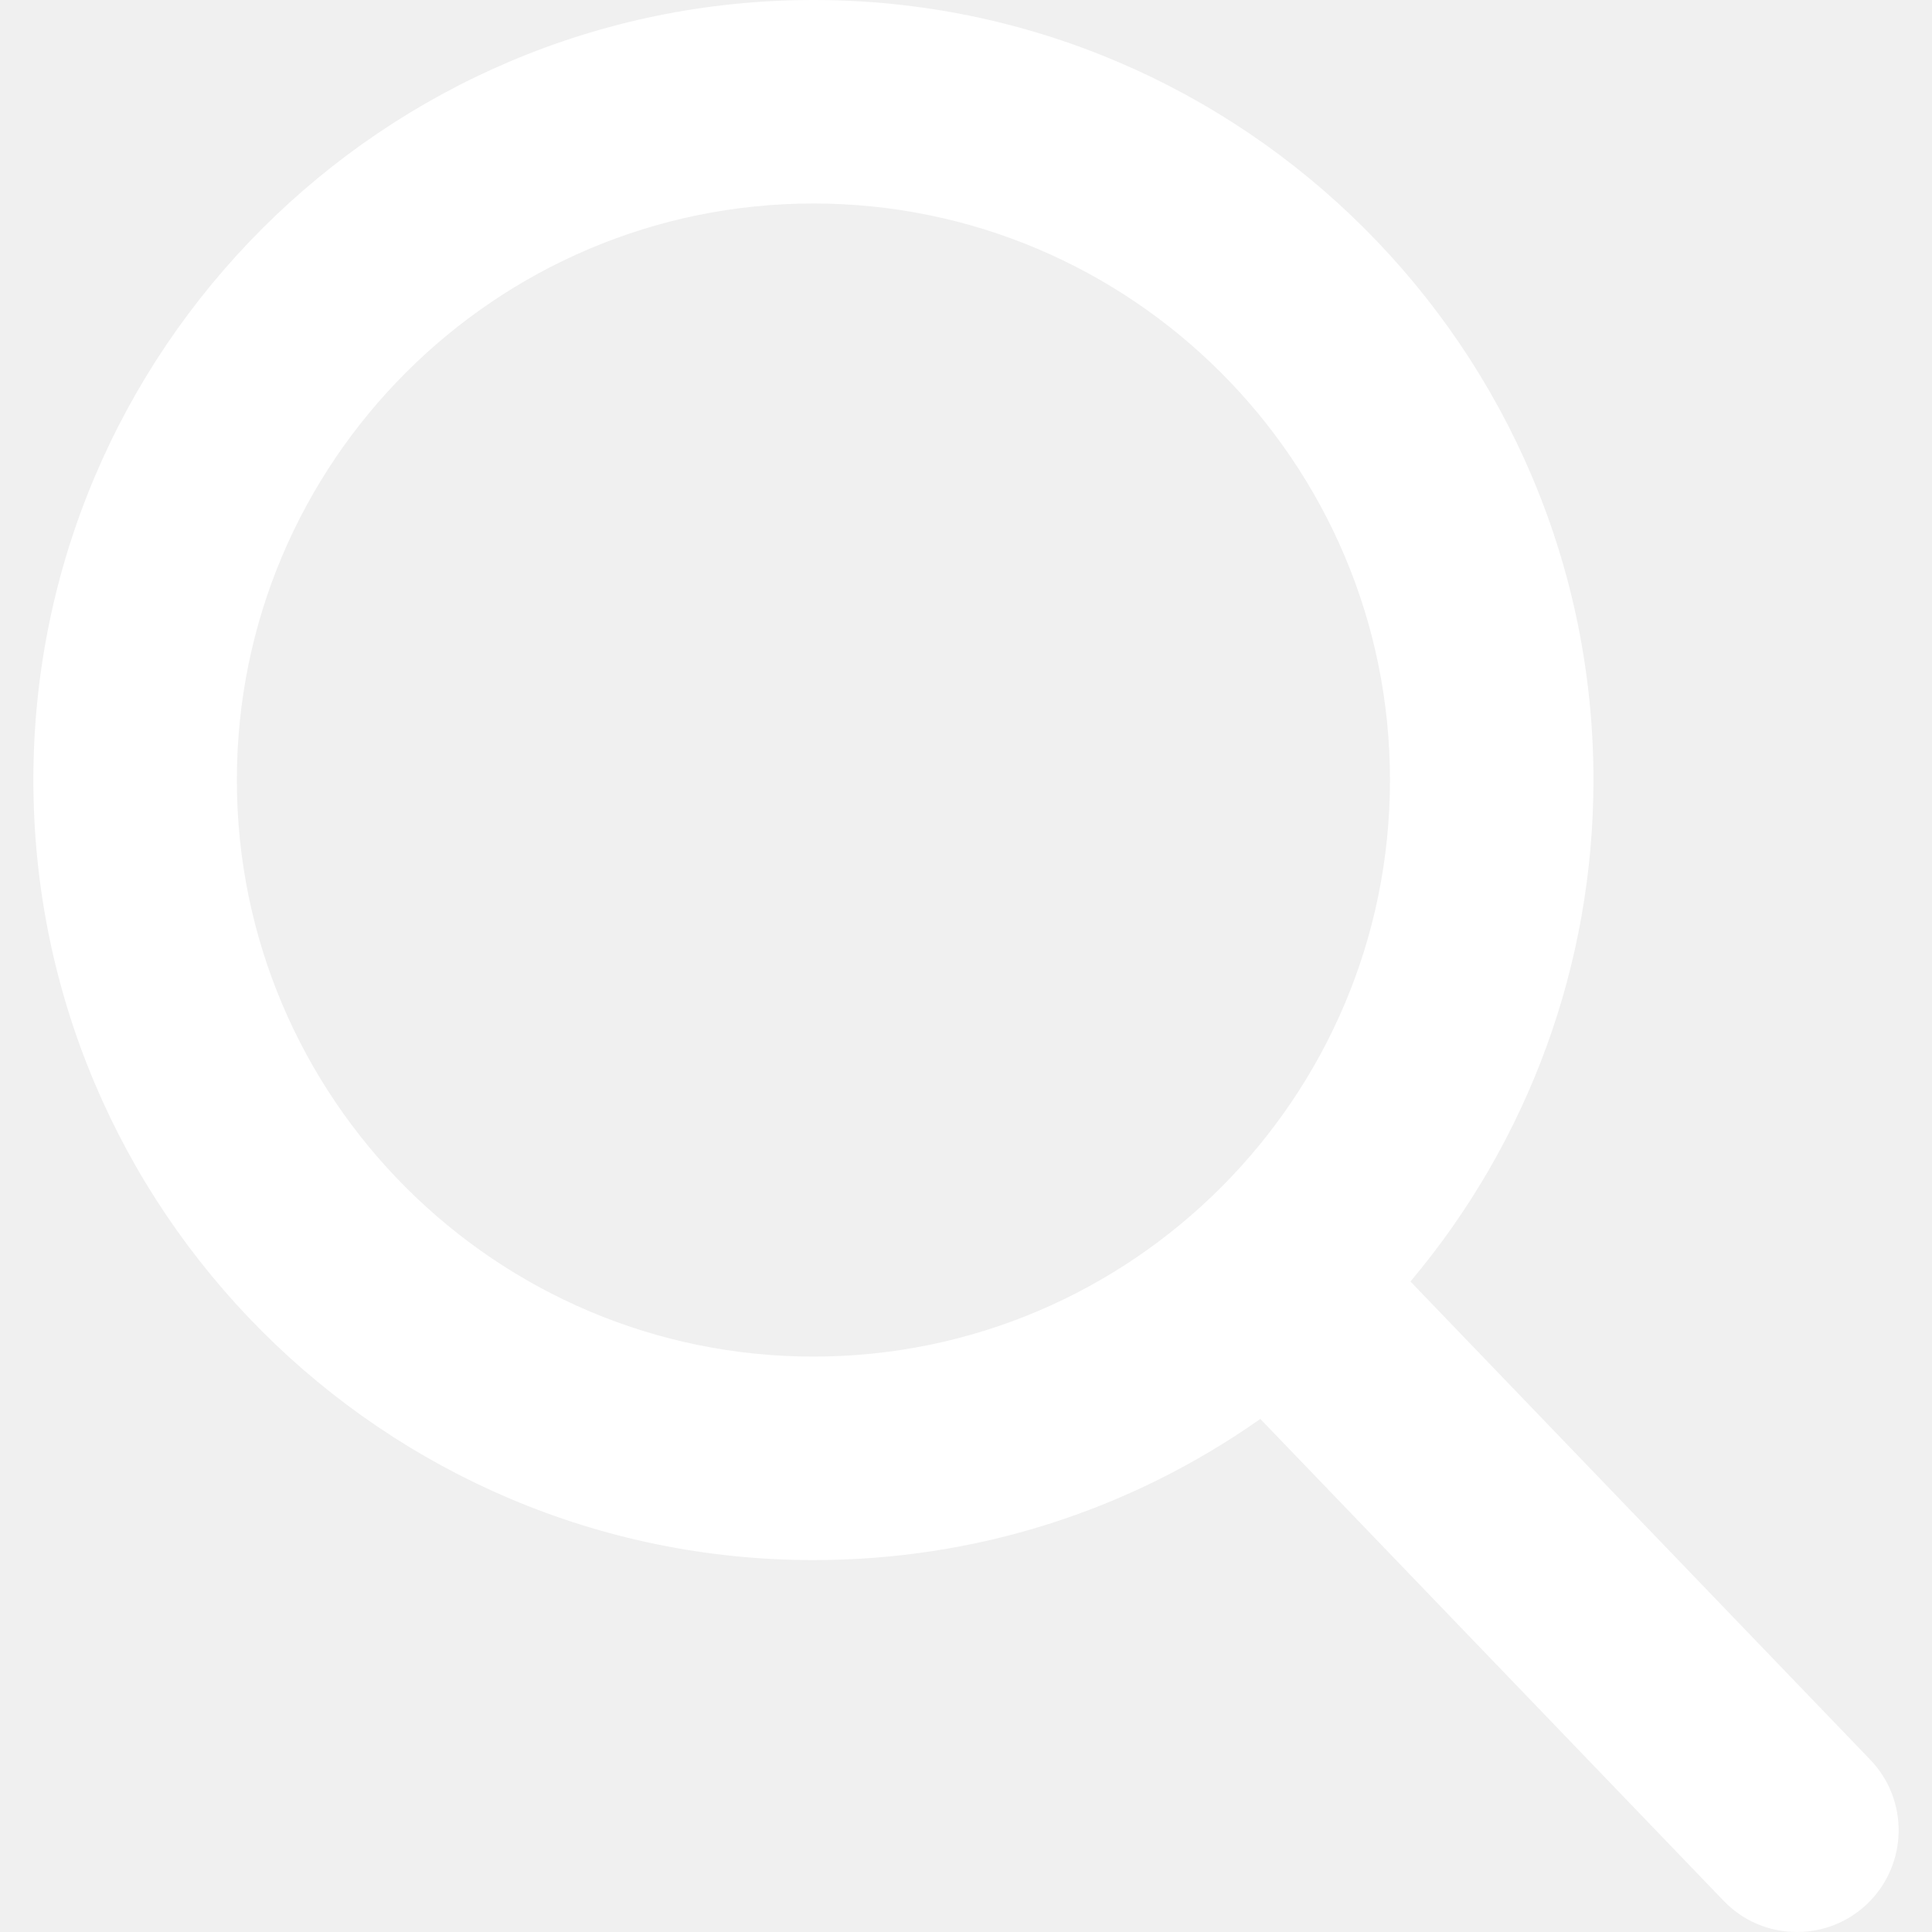
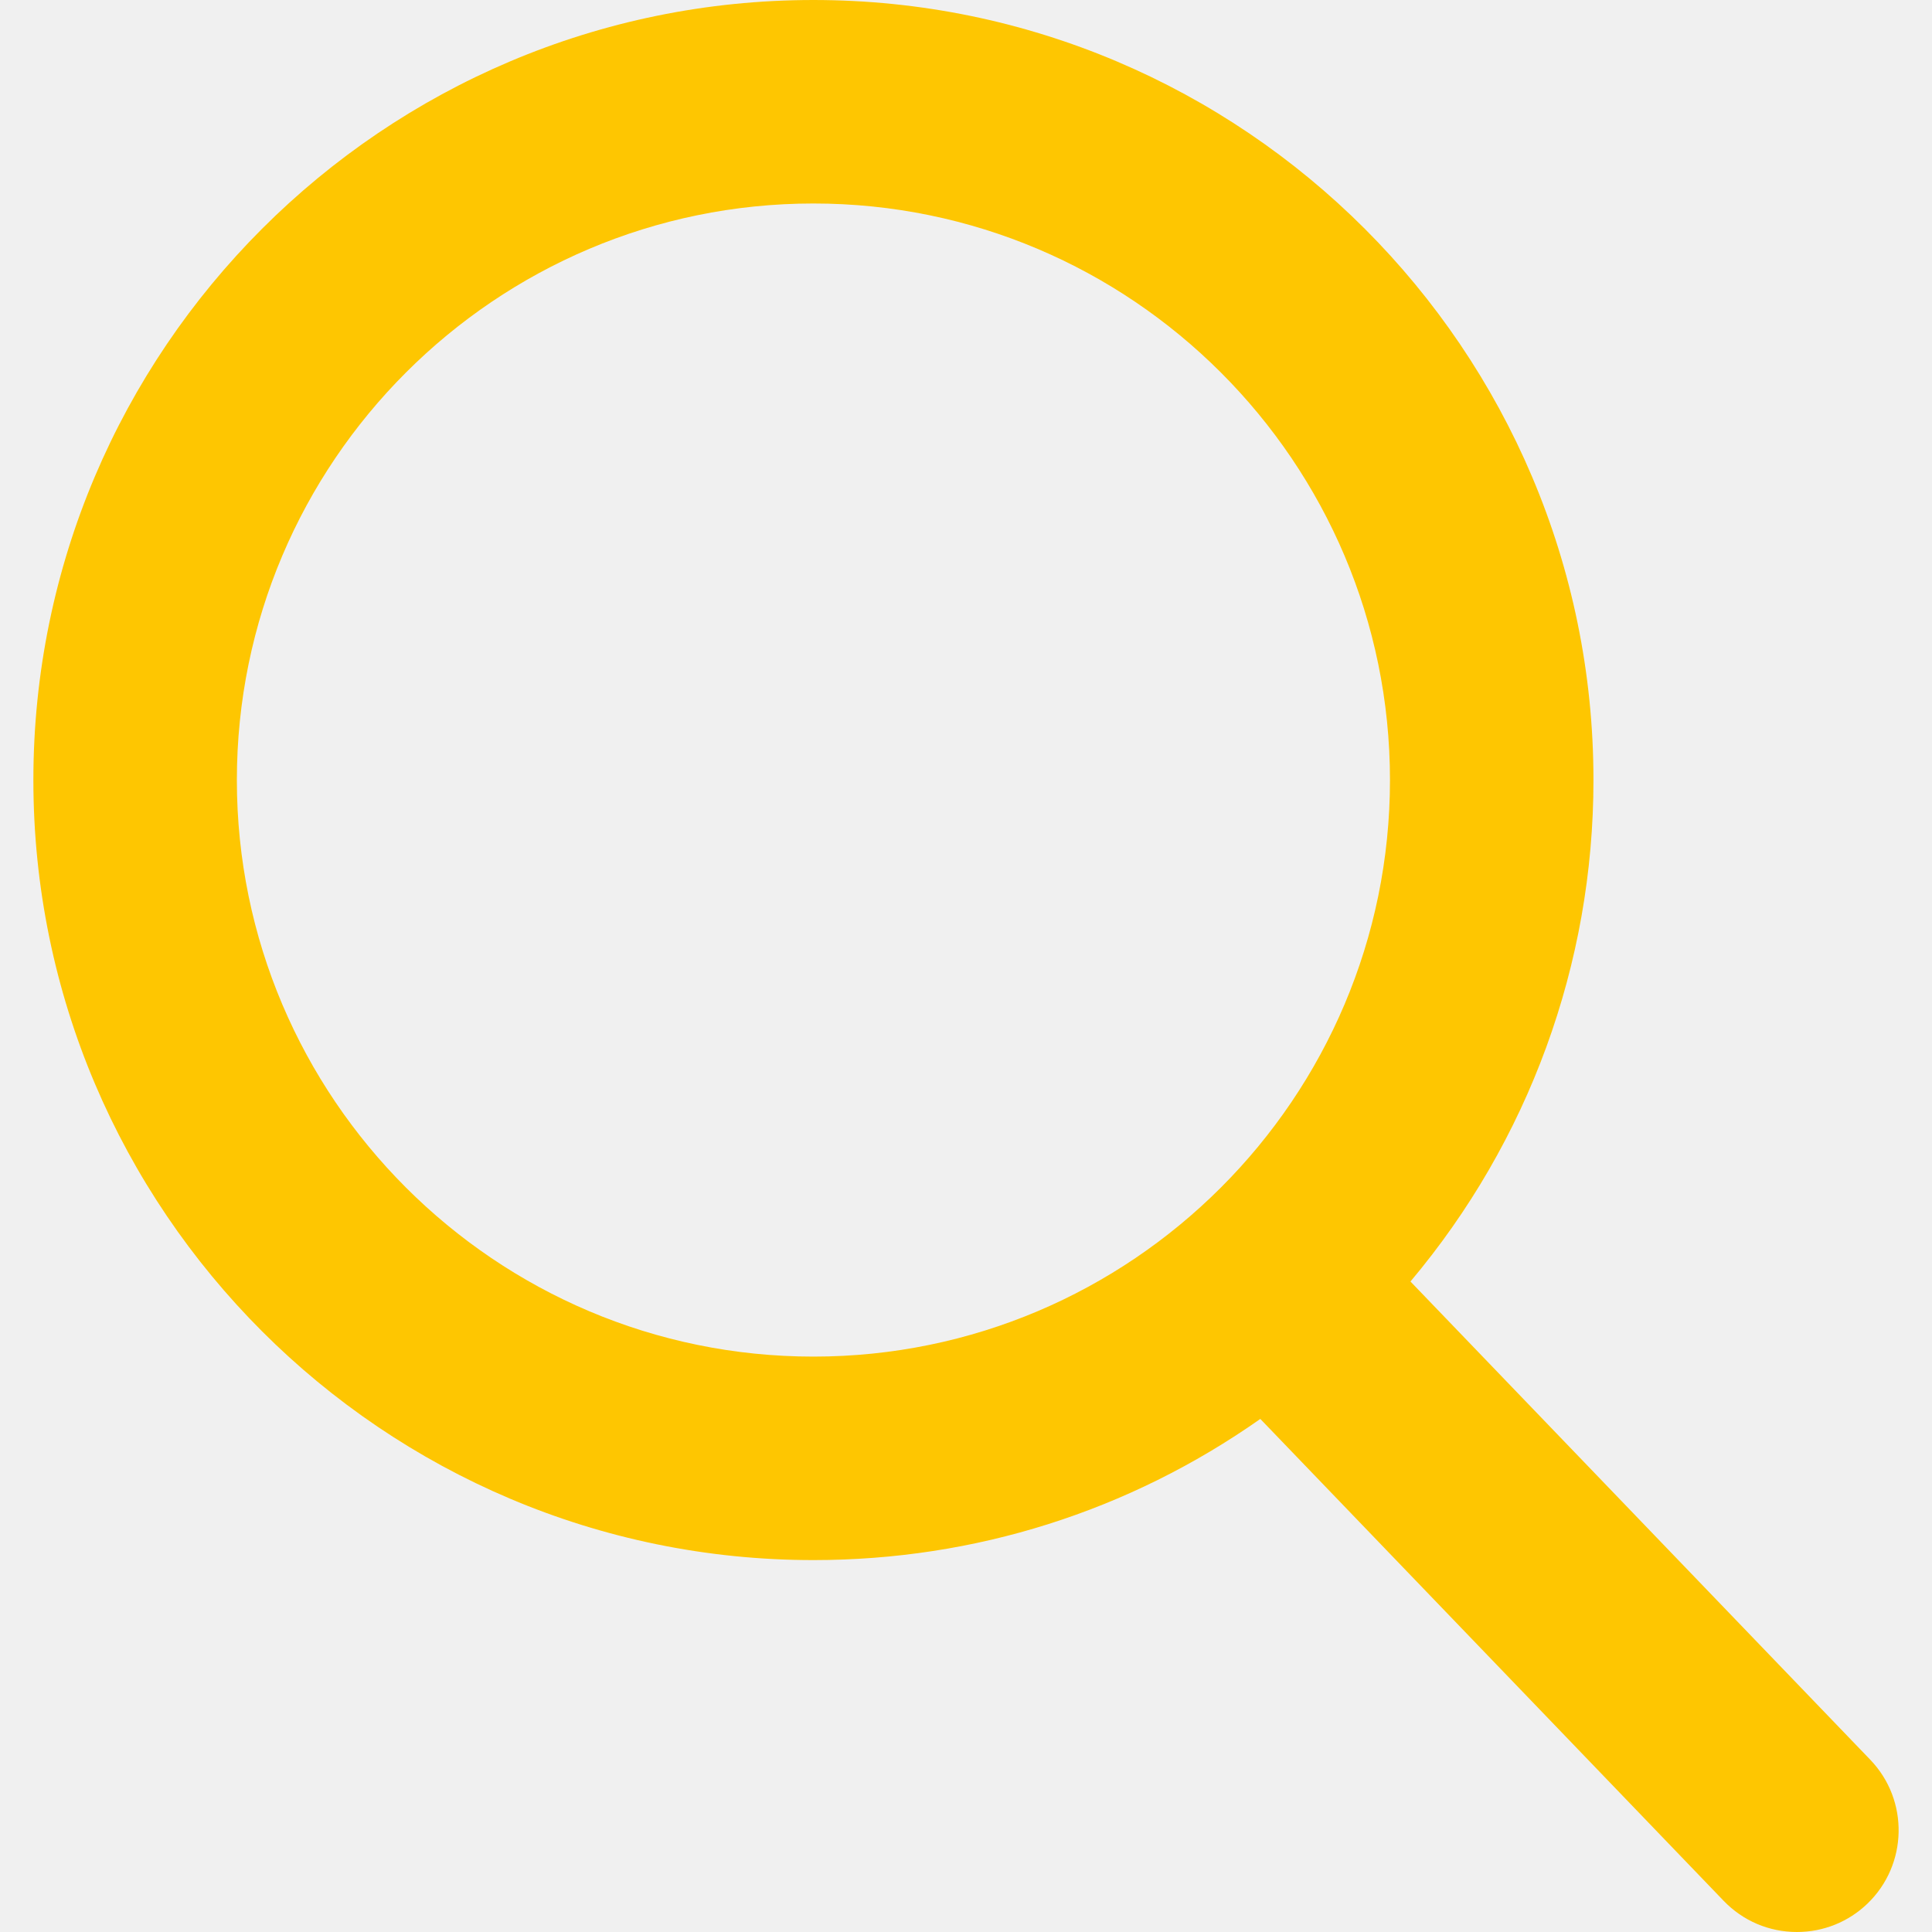
- <svg xmlns="http://www.w3.org/2000/svg" version="1.1" id="Capa_1" x="0px" y="0px" viewBox="0 0 56.966 56.966" style="fill: white; enable-background:new 0 0 56.966 56.966;" xml:space="preserve">
+ <svg xmlns="http://www.w3.org/2000/svg" version="1.1" id="Capa_1" x="0px" y="0px" viewBox="0 0 56.966 56.966" style="fill: #FEC601; enable-background:new 0 0 56.966 56.966;" xml:space="preserve">
  <path d="M55.146,51.887L41.588,37.786c3.486-4.144,5.396-9.358,5.396-14.786c0-12.682-10.318-23-23-23s-23,10.318-23,23  s10.318,23,23,23c4.761,0,9.298-1.436,13.177-4.162l13.661,14.208c0.571,0.593,1.339,0.92,2.162,0.92  c0.779,0,1.518-0.297,2.079-0.837C56.255,54.982,56.293,53.08,55.146,51.887z M23.984,6c9.374,0,17,7.626,17,17s-7.626,17-17,17  s-17-7.626-17-17S14.61,6,23.984,6z" />
  <g>
</g>
  <g>
</g>
  <g>
</g>
  <g>
</g>
  <g>
</g>
  <g>
</g>
  <g>
</g>
  <g>
</g>
  <g>
</g>
  <g>
</g>
  <g>
</g>
  <g>
</g>
  <g>
</g>
  <g>
</g>
  <g>
</g>
</svg>
